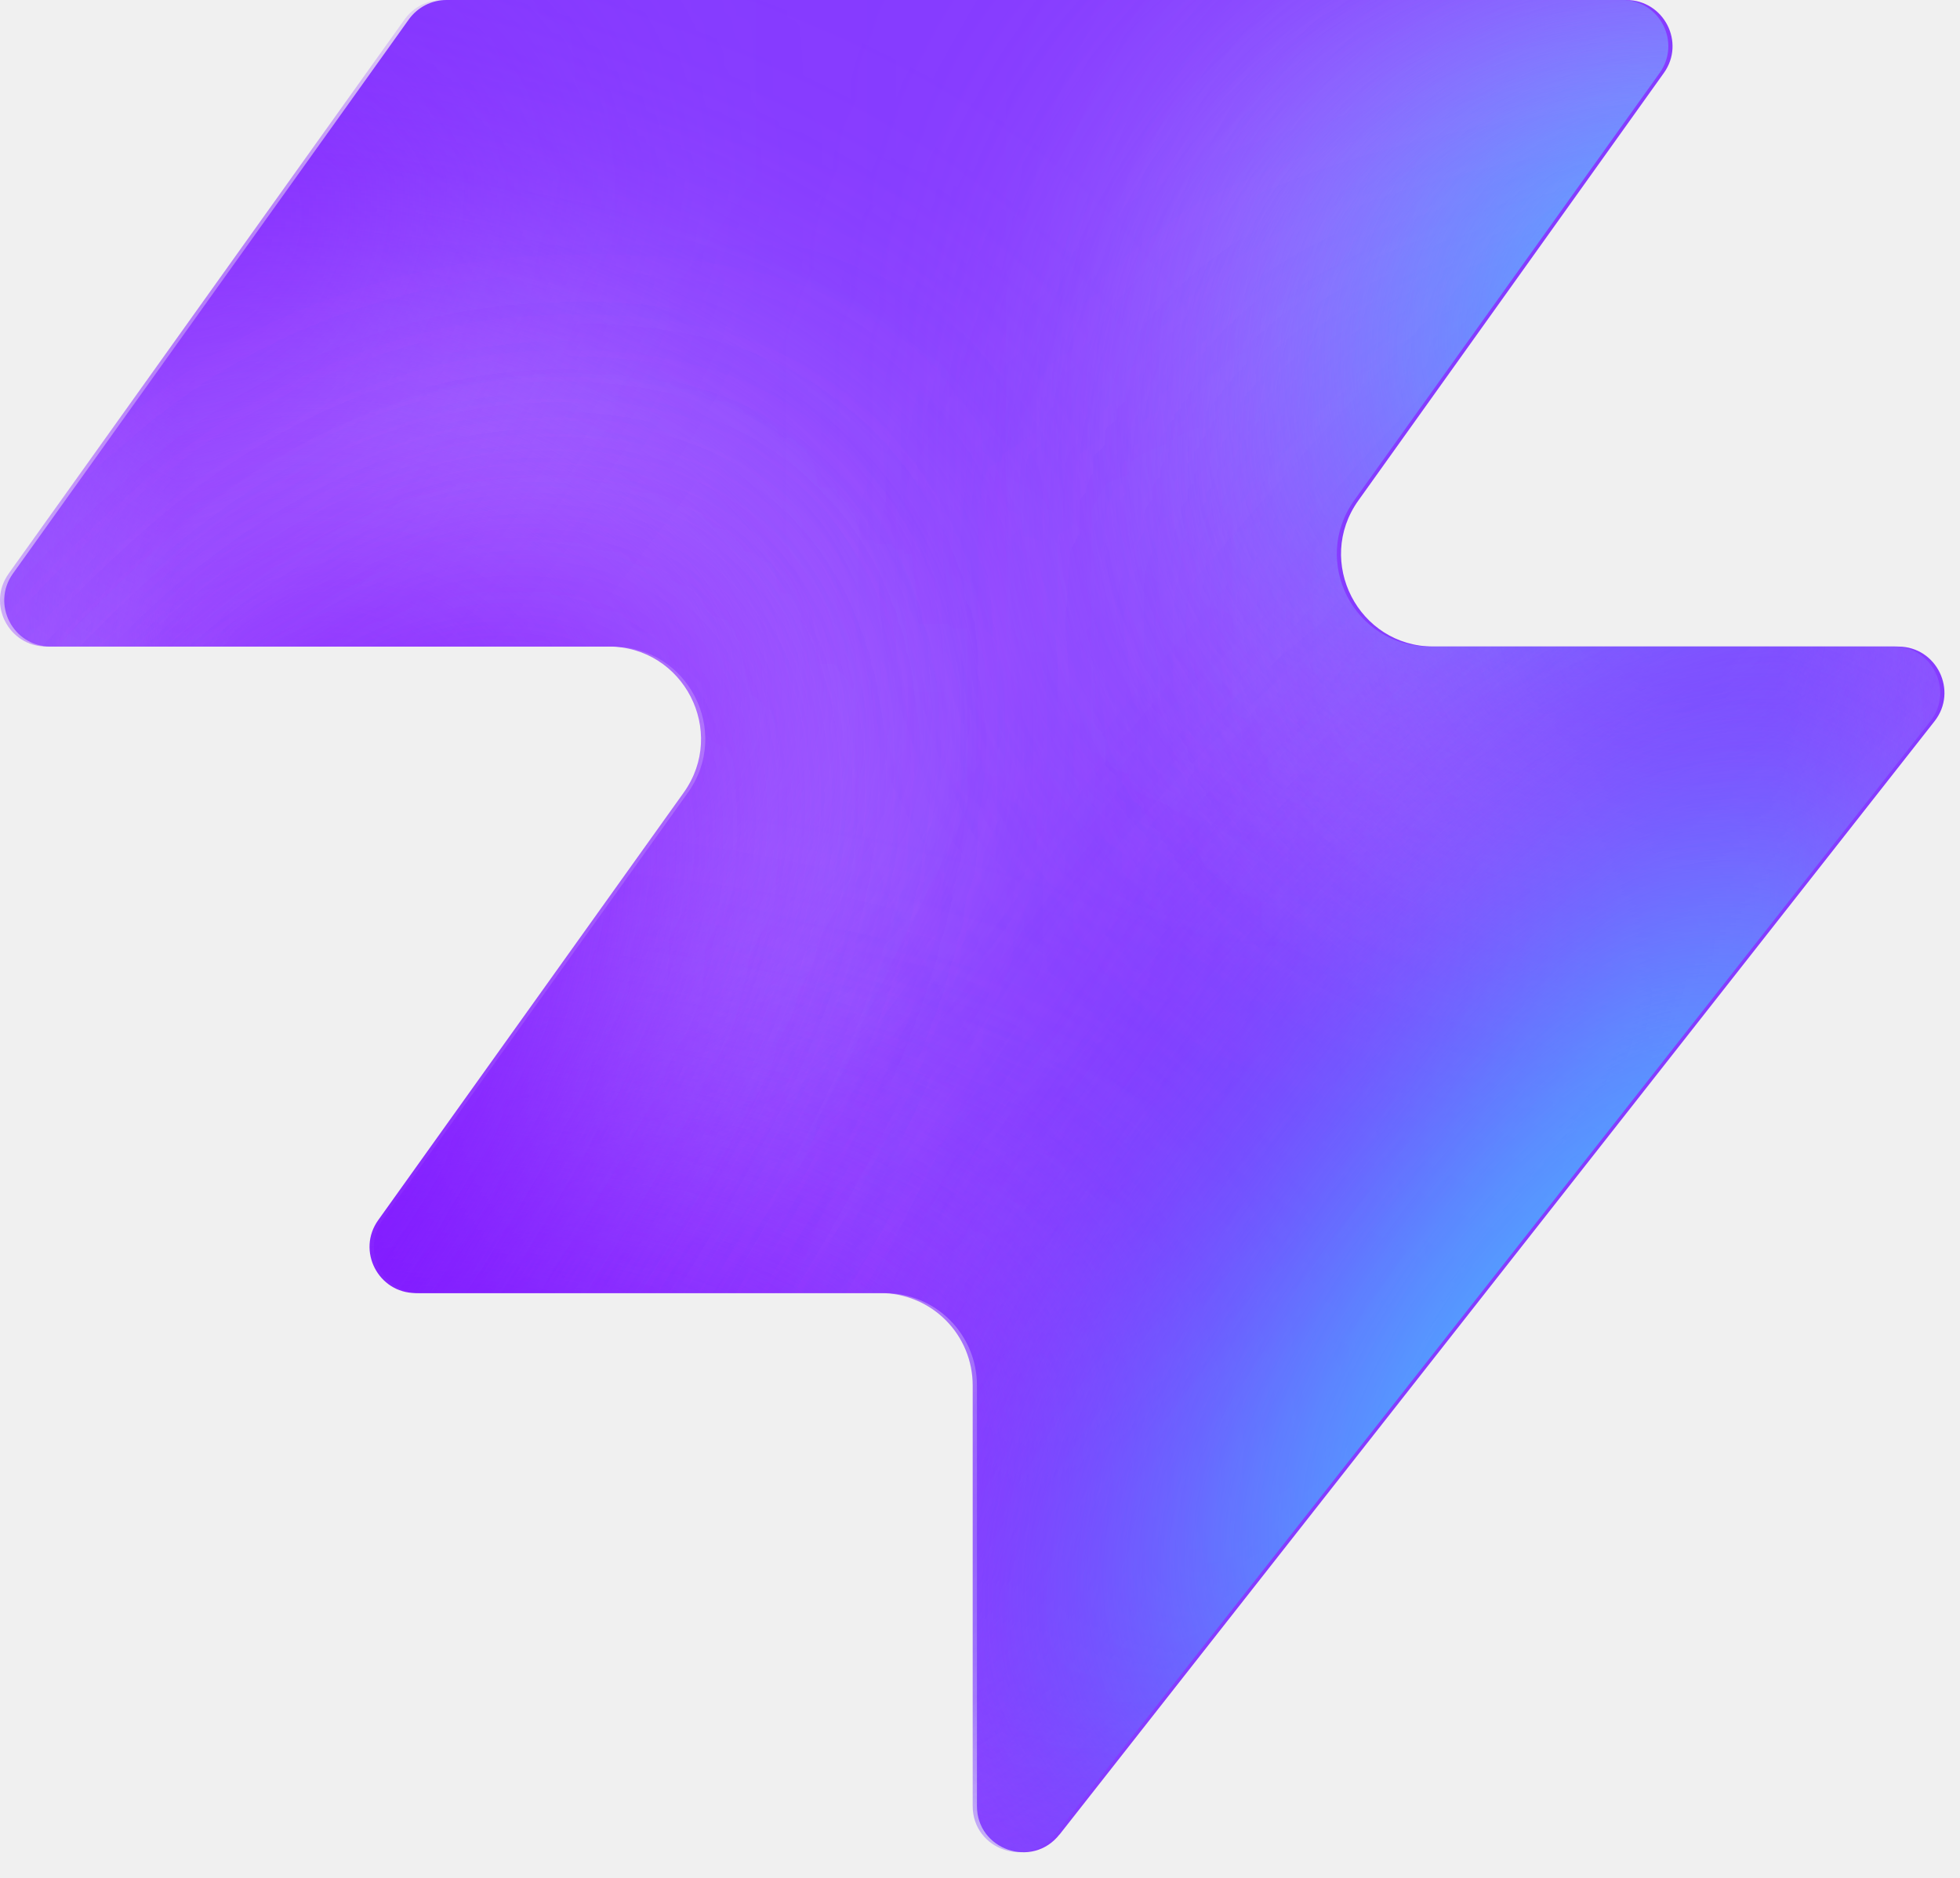
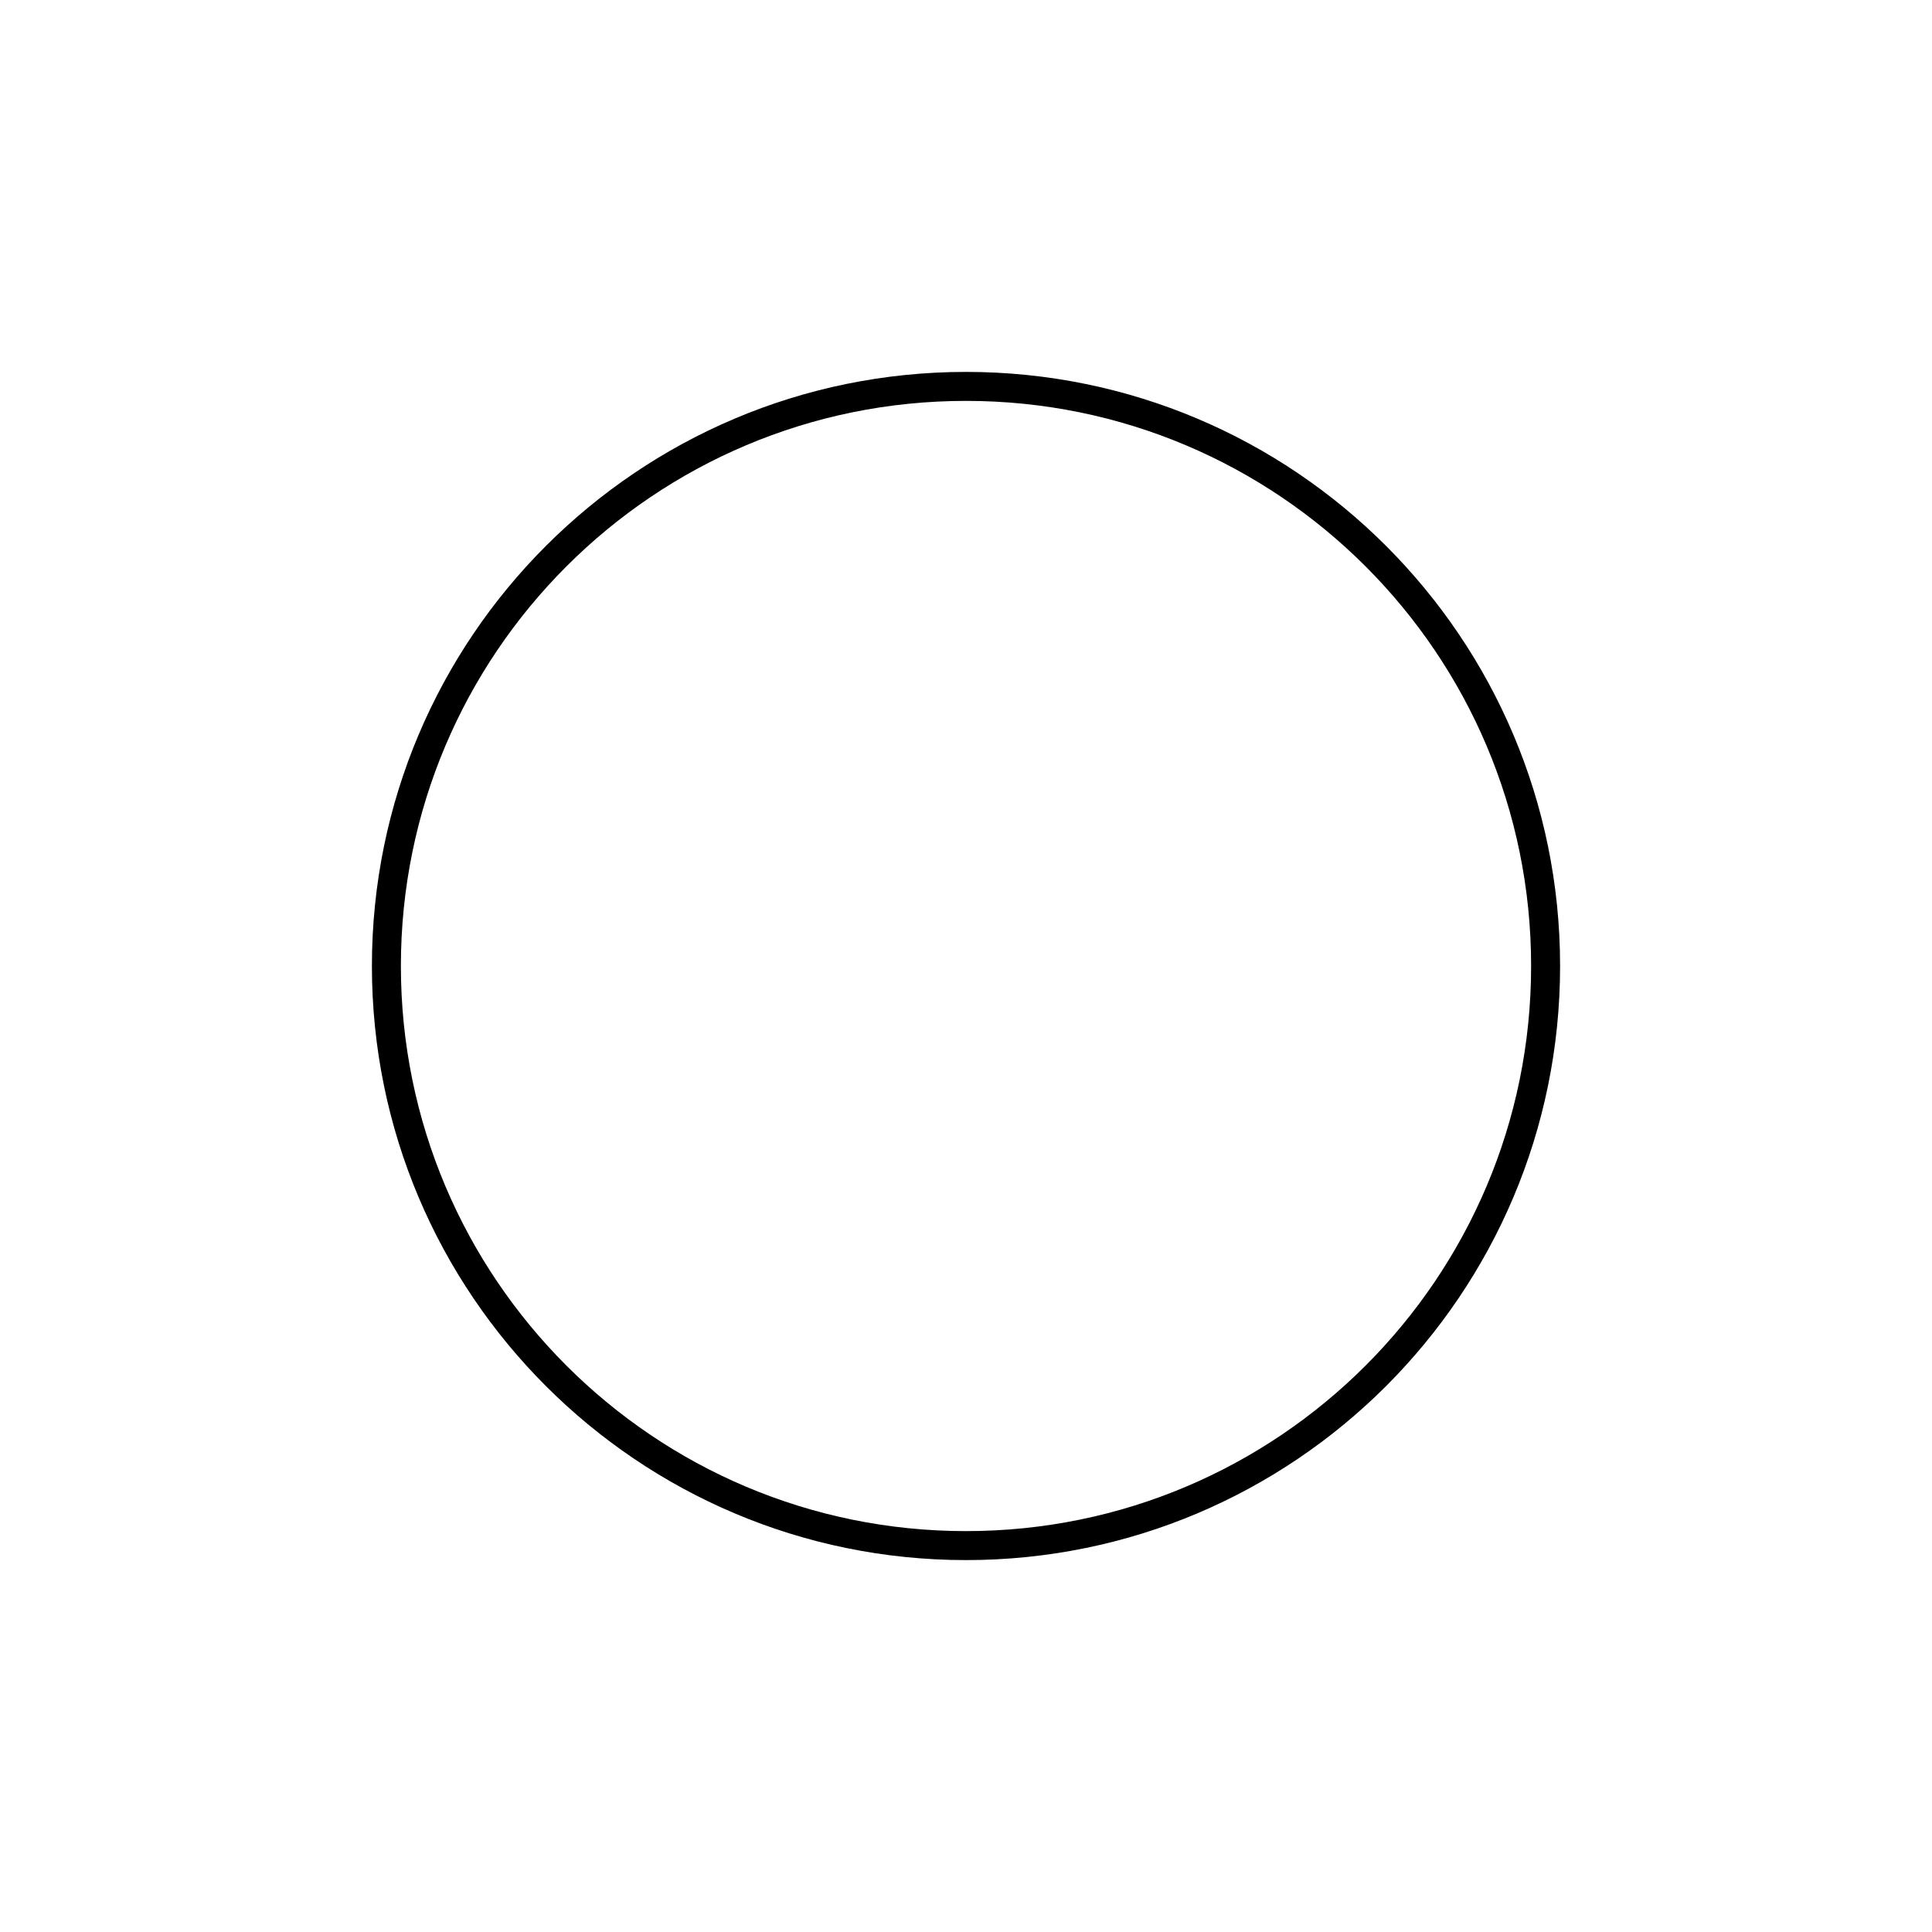
- <svg xmlns="http://www.w3.org/2000/svg" width="48" height="46" fill="none" viewBox="0 0 48 46">
-   <path fill="#863bff" d="M25.946 44.938c-.664.845-2.021.375-2.021-.698V33.937a2.26 2.26 0 0 0-2.262-2.262H10.287c-.92 0-1.456-1.04-.92-1.788l7.48-10.471c1.07-1.497 0-3.578-1.842-3.578H1.237c-.92 0-1.456-1.04-.92-1.788L10.013.474c.214-.297.556-.474.92-.474h28.894c.92 0 1.456 1.04.92 1.788l-7.48 10.471c-1.07 1.498 0 3.579 1.842 3.579h11.377c.943 0 1.473 1.088.89 1.83L25.947 44.94z" style="fill:#863bff;fill:color(display-p3 .525 .23 1);fill-opacity:1" />
-   <mask id="a" width="48" height="46" x="0" y="0" maskUnits="userSpaceOnUse" style="mask-type:alpha">
-     <path fill="#000" d="M25.842 44.938c-.664.844-2.021.375-2.021-.698V33.937a2.26 2.26 0 0 0-2.262-2.262H10.183c-.92 0-1.456-1.04-.92-1.788l7.48-10.471c1.07-1.498 0-3.579-1.842-3.579H1.133c-.92 0-1.456-1.04-.92-1.787L9.91.473c.214-.297.556-.474.92-.474h28.894c.92 0 1.456 1.04.92 1.788l-7.48 10.471c-1.07 1.498 0 3.578 1.842 3.578h11.377c.943 0 1.473 1.088.89 1.832L25.843 44.94z" style="fill:#000;fill-opacity:1" />
-   </mask>
-   <g mask="url(#a)">
-     <g filter="url(#b)">
-       <ellipse cx="5.508" cy="14.704" fill="#ede6ff" rx="5.508" ry="14.704" style="fill:#ede6ff;fill:color(display-p3 .927 .903 1);fill-opacity:1" transform="matrix(.00324 1 1 -.00324 -4.47 31.516)" />
-     </g>
-     <g filter="url(#c)">
-       <ellipse cx="10.399" cy="29.851" fill="#ede6ff" rx="10.399" ry="29.851" style="fill:#ede6ff;fill:color(display-p3 .927 .903 1);fill-opacity:1" transform="matrix(.00324 1 1 -.00324 -39.328 7.883)" />
-     </g>
-     <g filter="url(#d)">
-       <ellipse cx="5.508" cy="30.487" fill="#7e14ff" rx="5.508" ry="30.487" style="fill:#7e14ff;fill:color(display-p3 .492 .077 1);fill-opacity:1" transform="rotate(89.814 -25.913 -14.639)scale(1 -1)" />
-     </g>
-     <g filter="url(#e)">
-       <ellipse cx="5.508" cy="30.599" fill="#7e14ff" rx="5.508" ry="30.599" style="fill:#7e14ff;fill:color(display-p3 .492 .077 1);fill-opacity:1" transform="rotate(89.814 -32.644 -3.334)scale(1 -1)" />
-     </g>
-     <g filter="url(#f)">
-       <ellipse cx="5.508" cy="30.599" fill="#7e14ff" rx="5.508" ry="30.599" style="fill:#7e14ff;fill:color(display-p3 .492 .077 1);fill-opacity:1" transform="matrix(.00324 1 1 -.00324 -34.34 30.47)" />
-     </g>
-     <g filter="url(#g)">
-       <ellipse cx="14.072" cy="22.078" fill="#ede6ff" rx="14.072" ry="22.078" style="fill:#ede6ff;fill:color(display-p3 .927 .903 1);fill-opacity:1" transform="rotate(93.35 24.506 48.493)scale(-1 1)" />
-     </g>
-     <g filter="url(#h)">
-       <ellipse cx="3.47" cy="21.501" fill="#7e14ff" rx="3.47" ry="21.501" style="fill:#7e14ff;fill:color(display-p3 .492 .077 1);fill-opacity:1" transform="rotate(89.009 28.708 47.59)scale(-1 1)" />
-     </g>
-     <g filter="url(#i)">
-       <ellipse cx="3.47" cy="21.501" fill="#7e14ff" rx="3.47" ry="21.501" style="fill:#7e14ff;fill:color(display-p3 .492 .077 1);fill-opacity:1" transform="rotate(89.009 28.708 47.59)scale(-1 1)" />
-     </g>
-     <g filter="url(#j)">
-       <ellipse cx=".387" cy="8.972" fill="#7e14ff" rx="4.407" ry="29.108" style="fill:#7e14ff;fill:color(display-p3 .492 .077 1);fill-opacity:1" transform="rotate(39.51 .387 8.972)" />
-     </g>
-     <g filter="url(#k)">
-       <ellipse cx="47.523" cy="-6.092" fill="#7e14ff" rx="4.407" ry="29.108" style="fill:#7e14ff;fill:color(display-p3 .492 .077 1);fill-opacity:1" transform="rotate(37.892 47.523 -6.092)" />
-     </g>
-     <g filter="url(#l)">
-       <ellipse cx="41.412" cy="6.333" fill="#47bfff" rx="5.971" ry="9.665" style="fill:#47bfff;fill:color(display-p3 .28 .748 1);fill-opacity:1" transform="rotate(37.892 41.412 6.333)" />
-     </g>
-     <g filter="url(#m)">
-       <ellipse cx="-1.879" cy="38.332" fill="#7e14ff" rx="4.407" ry="29.108" style="fill:#7e14ff;fill:color(display-p3 .492 .077 1);fill-opacity:1" transform="rotate(37.892 -1.88 38.332)" />
-     </g>
-     <g filter="url(#n)">
-       <ellipse cx="-1.879" cy="38.332" fill="#7e14ff" rx="4.407" ry="29.108" style="fill:#7e14ff;fill:color(display-p3 .492 .077 1);fill-opacity:1" transform="rotate(37.892 -1.88 38.332)" />
-     </g>
-     <g filter="url(#o)">
-       <ellipse cx="35.651" cy="29.907" fill="#7e14ff" rx="4.407" ry="29.108" style="fill:#7e14ff;fill:color(display-p3 .492 .077 1);fill-opacity:1" transform="rotate(37.892 35.651 29.907)" />
-     </g>
-     <g filter="url(#p)">
-       <ellipse cx="38.418" cy="32.4" fill="#47bfff" rx="5.971" ry="15.297" style="fill:#47bfff;fill:color(display-p3 .28 .748 1);fill-opacity:1" transform="rotate(37.892 38.418 32.4)" />
-     </g>
-   </g>
-   <defs>
-     <filter id="b" width="60.045" height="41.654" x="-19.77" y="16.149" color-interpolation-filters="sRGB" filterUnits="userSpaceOnUse">
-       <feFlood flood-opacity="0" result="BackgroundImageFix" />
-       <feBlend in="SourceGraphic" in2="BackgroundImageFix" result="shape" />
-       <feGaussianBlur result="effect1_foregroundBlur_2002_17158" stdDeviation="7.659" />
-     </filter>
-     <filter id="c" width="90.34" height="51.437" x="-54.613" y="-7.533" color-interpolation-filters="sRGB" filterUnits="userSpaceOnUse">
-       <feFlood flood-opacity="0" result="BackgroundImageFix" />
-       <feBlend in="SourceGraphic" in2="BackgroundImageFix" result="shape" />
-       <feGaussianBlur result="effect1_foregroundBlur_2002_17158" stdDeviation="7.659" />
-     </filter>
-     <filter id="d" width="79.355" height="29.4" x="-49.64" y="2.03" color-interpolation-filters="sRGB" filterUnits="userSpaceOnUse">
-       <feFlood flood-opacity="0" result="BackgroundImageFix" />
-       <feBlend in="SourceGraphic" in2="BackgroundImageFix" result="shape" />
-       <feGaussianBlur result="effect1_foregroundBlur_2002_17158" stdDeviation="4.596" />
-     </filter>
-     <filter id="e" width="79.579" height="29.4" x="-45.045" y="20.029" color-interpolation-filters="sRGB" filterUnits="userSpaceOnUse">
-       <feFlood flood-opacity="0" result="BackgroundImageFix" />
-       <feBlend in="SourceGraphic" in2="BackgroundImageFix" result="shape" />
-       <feGaussianBlur result="effect1_foregroundBlur_2002_17158" stdDeviation="4.596" />
-     </filter>
-     <filter id="f" width="79.579" height="29.4" x="-43.513" y="21.178" color-interpolation-filters="sRGB" filterUnits="userSpaceOnUse">
-       <feFlood flood-opacity="0" result="BackgroundImageFix" />
-       <feBlend in="SourceGraphic" in2="BackgroundImageFix" result="shape" />
-       <feGaussianBlur result="effect1_foregroundBlur_2002_17158" stdDeviation="4.596" />
-     </filter>
-     <filter id="g" width="74.749" height="58.852" x="15.756" y="-17.901" color-interpolation-filters="sRGB" filterUnits="userSpaceOnUse">
-       <feFlood flood-opacity="0" result="BackgroundImageFix" />
-       <feBlend in="SourceGraphic" in2="BackgroundImageFix" result="shape" />
-       <feGaussianBlur result="effect1_foregroundBlur_2002_17158" stdDeviation="7.659" />
-     </filter>
-     <filter id="h" width="61.377" height="25.362" x="23.548" y="2.284" color-interpolation-filters="sRGB" filterUnits="userSpaceOnUse">
-       <feFlood flood-opacity="0" result="BackgroundImageFix" />
-       <feBlend in="SourceGraphic" in2="BackgroundImageFix" result="shape" />
-       <feGaussianBlur result="effect1_foregroundBlur_2002_17158" stdDeviation="4.596" />
-     </filter>
-     <filter id="i" width="61.377" height="25.362" x="23.548" y="2.284" color-interpolation-filters="sRGB" filterUnits="userSpaceOnUse">
-       <feFlood flood-opacity="0" result="BackgroundImageFix" />
-       <feBlend in="SourceGraphic" in2="BackgroundImageFix" result="shape" />
-       <feGaussianBlur result="effect1_foregroundBlur_2002_17158" stdDeviation="4.596" />
-     </filter>
-     <filter id="j" width="56.045" height="63.649" x="-27.636" y="-22.853" color-interpolation-filters="sRGB" filterUnits="userSpaceOnUse">
-       <feFlood flood-opacity="0" result="BackgroundImageFix" />
-       <feBlend in="SourceGraphic" in2="BackgroundImageFix" result="shape" />
-       <feGaussianBlur result="effect1_foregroundBlur_2002_17158" stdDeviation="4.596" />
-     </filter>
-     <filter id="k" width="54.814" height="64.646" x="20.116" y="-38.415" color-interpolation-filters="sRGB" filterUnits="userSpaceOnUse">
-       <feFlood flood-opacity="0" result="BackgroundImageFix" />
-       <feBlend in="SourceGraphic" in2="BackgroundImageFix" result="shape" />
-       <feGaussianBlur result="effect1_foregroundBlur_2002_17158" stdDeviation="4.596" />
-     </filter>
-     <filter id="l" width="33.541" height="35.313" x="24.641" y="-11.323" color-interpolation-filters="sRGB" filterUnits="userSpaceOnUse">
-       <feFlood flood-opacity="0" result="BackgroundImageFix" />
-       <feBlend in="SourceGraphic" in2="BackgroundImageFix" result="shape" />
-       <feGaussianBlur result="effect1_foregroundBlur_2002_17158" stdDeviation="4.596" />
-     </filter>
-     <filter id="m" width="54.814" height="64.646" x="-29.286" y="6.009" color-interpolation-filters="sRGB" filterUnits="userSpaceOnUse">
-       <feFlood flood-opacity="0" result="BackgroundImageFix" />
-       <feBlend in="SourceGraphic" in2="BackgroundImageFix" result="shape" />
-       <feGaussianBlur result="effect1_foregroundBlur_2002_17158" stdDeviation="4.596" />
-     </filter>
-     <filter id="n" width="54.814" height="64.646" x="-29.286" y="6.009" color-interpolation-filters="sRGB" filterUnits="userSpaceOnUse">
-       <feFlood flood-opacity="0" result="BackgroundImageFix" />
-       <feBlend in="SourceGraphic" in2="BackgroundImageFix" result="shape" />
-       <feGaussianBlur result="effect1_foregroundBlur_2002_17158" stdDeviation="4.596" />
-     </filter>
-     <filter id="o" width="54.814" height="64.646" x="8.244" y="-2.416" color-interpolation-filters="sRGB" filterUnits="userSpaceOnUse">
-       <feFlood flood-opacity="0" result="BackgroundImageFix" />
-       <feBlend in="SourceGraphic" in2="BackgroundImageFix" result="shape" />
-       <feGaussianBlur result="effect1_foregroundBlur_2002_17158" stdDeviation="4.596" />
-     </filter>
-     <filter id="p" width="39.409" height="43.623" x="18.713" y="10.588" color-interpolation-filters="sRGB" filterUnits="userSpaceOnUse">
-       <feFlood flood-opacity="0" result="BackgroundImageFix" />
-       <feBlend in="SourceGraphic" in2="BackgroundImageFix" result="shape" />
-       <feGaussianBlur result="effect1_foregroundBlur_2002_17158" stdDeviation="4.596" />
-     </filter>
-   </defs>
+ <svg xmlns="http://www.w3.org/2000/svg" width="200" height="200" viewBox="0 0 200 200">
+   <rect width="200" height="200" fill="white" />
+   <circle cx="100" cy="100" r="60" fill="none" stroke="black" stroke-width="3" />
</svg>
